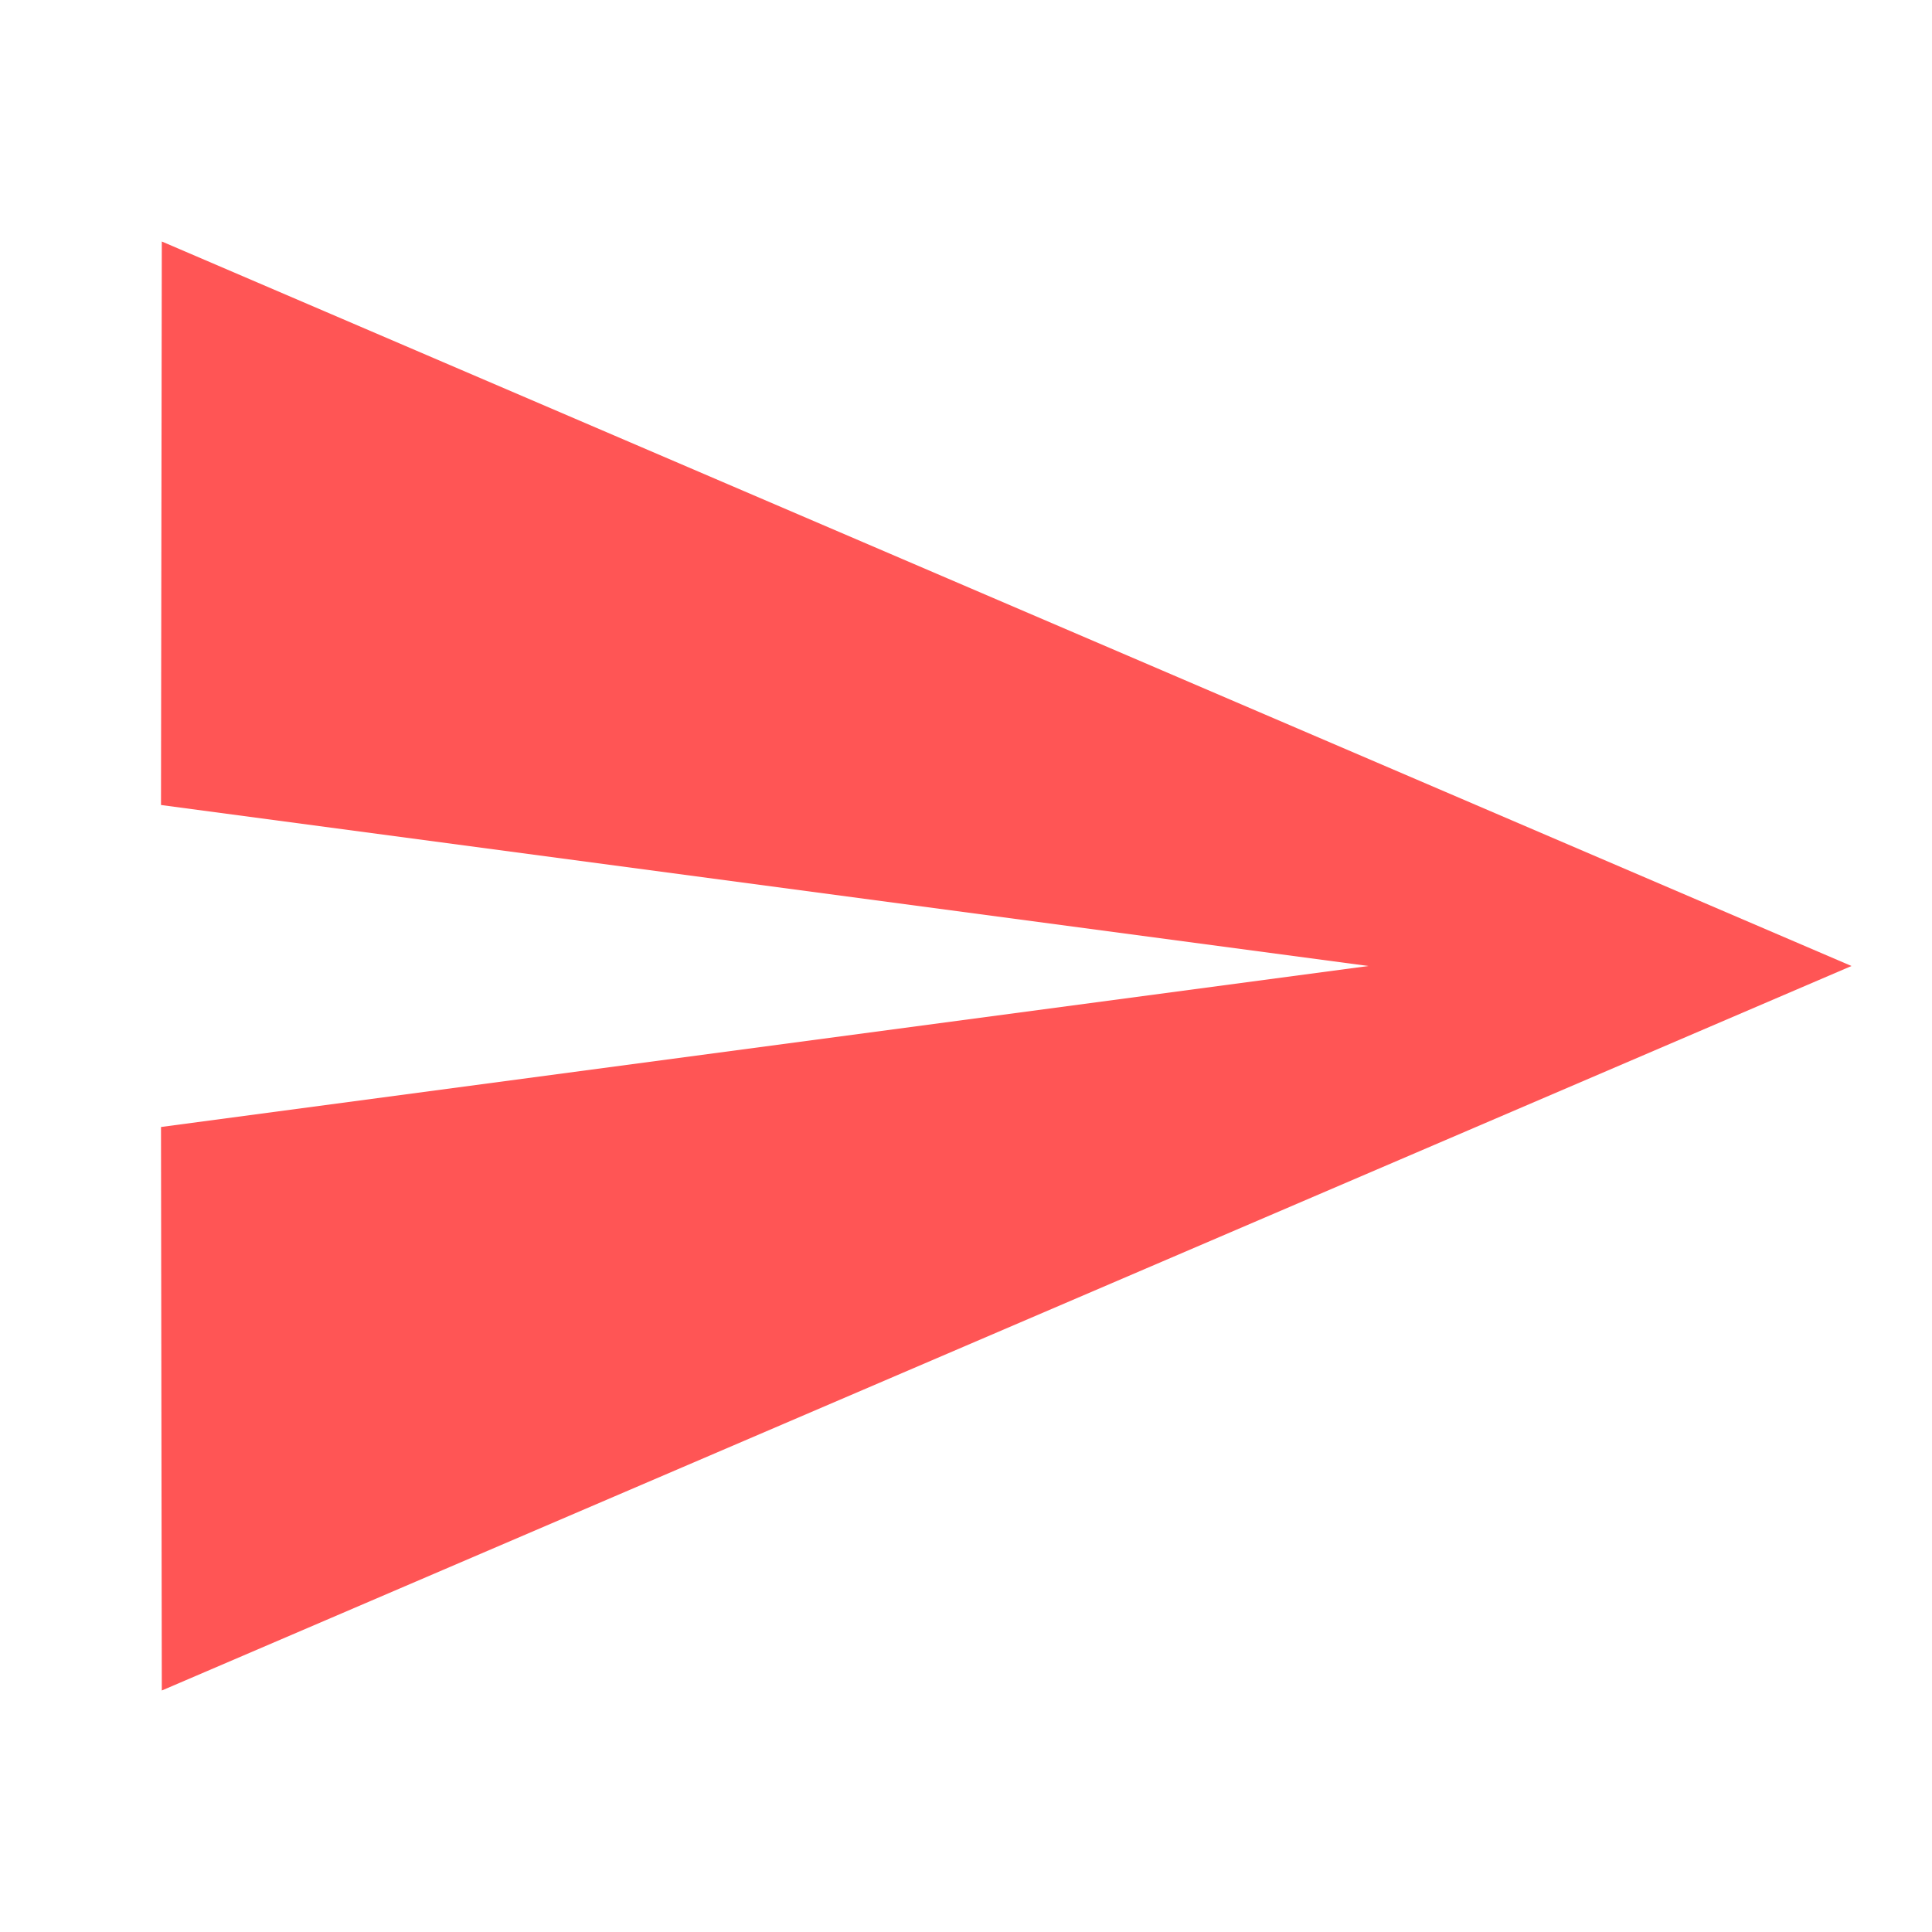
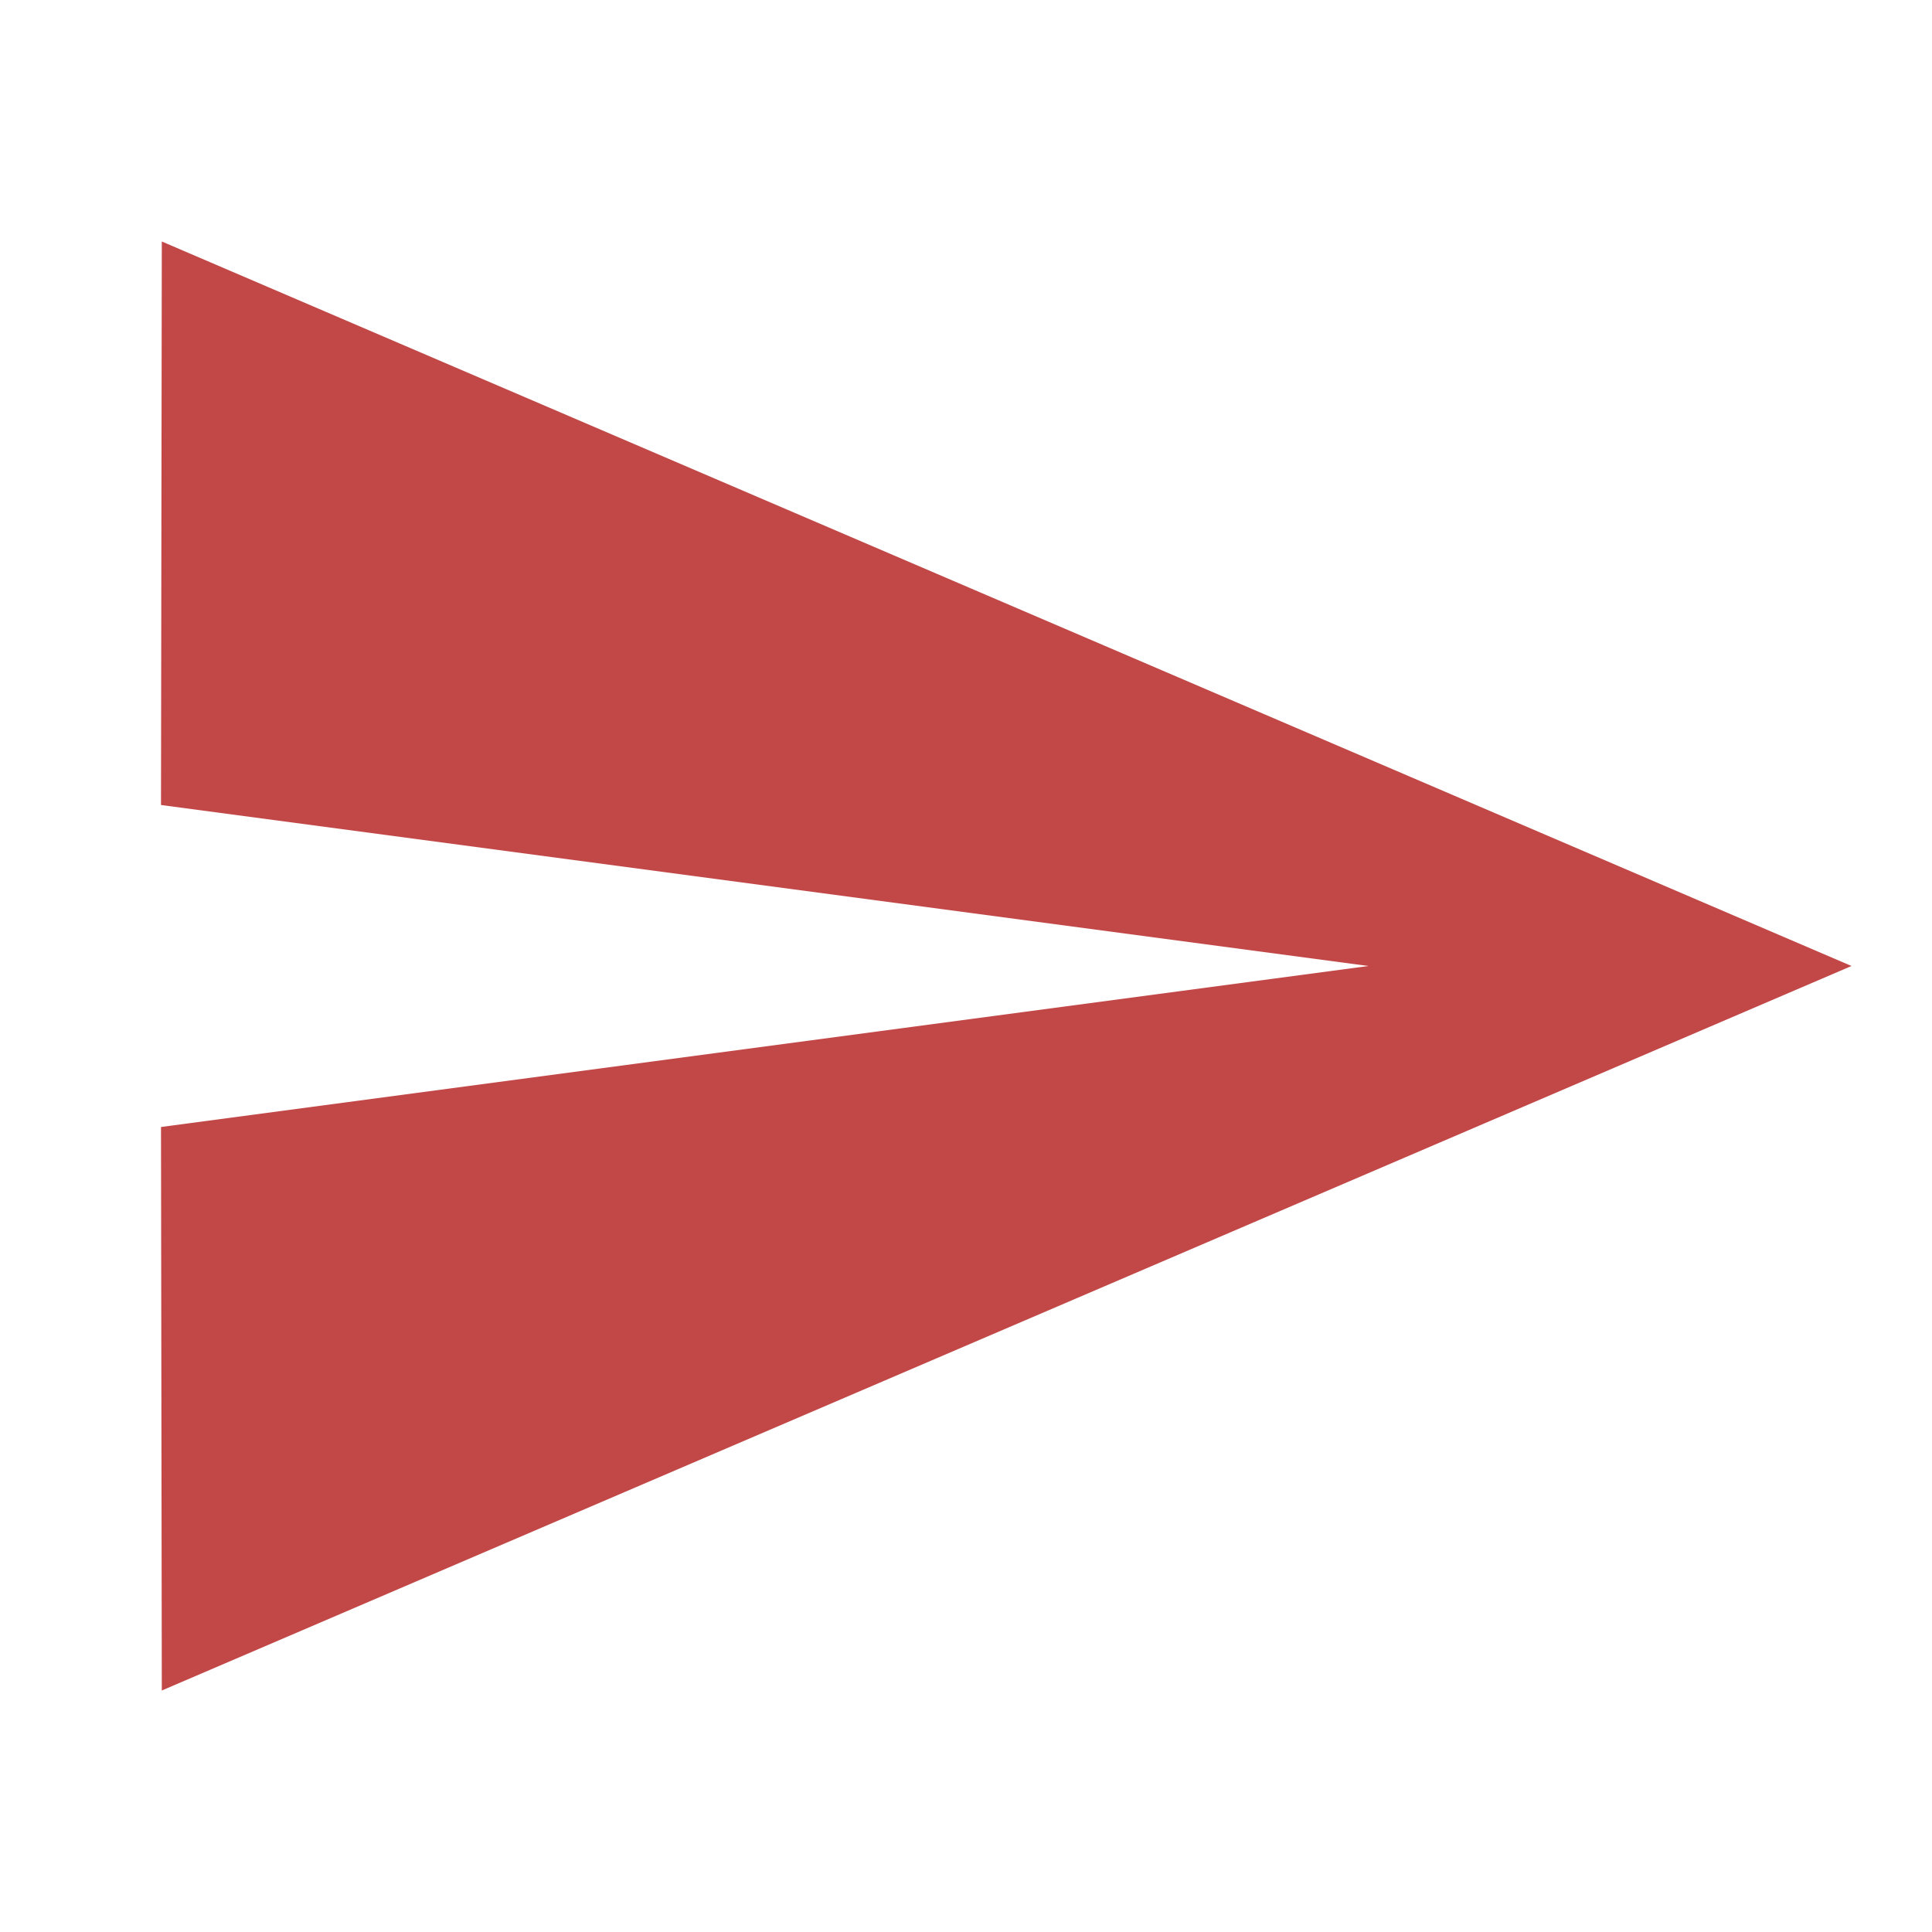
<svg xmlns="http://www.w3.org/2000/svg" id="ic-transaction-sent" width="24" height="24" viewBox="0 0 24 24" version="1.1">
  <defs id="defs4">
    <style type="text/css" id="style2">
            .cls-1{fill:#707070}.cls-2{fill:none}
        </style>
  </defs>
  <path id="Rectangle_4412" d="M0 0h24v24H0z" class="cls-2" data-name="Rectangle 4412" />
  <g id="g74">
    <path id="path2" d="M 0,0 H 24 V 24 H 0 Z" style="fill:none" />
-     <path style="fill:#ff5555;fill-opacity:1" id="path4" d="M 2.01,21 23,12 2.01,3 2,10 17,12 2,14 Z" />
+     <path style="fill:#c24747;fill-opacity:1" id="path4" d="M 2.01,21 23,12 2.01,3 2,10 17,12 2,14 Z" />
  </g>
</svg>
